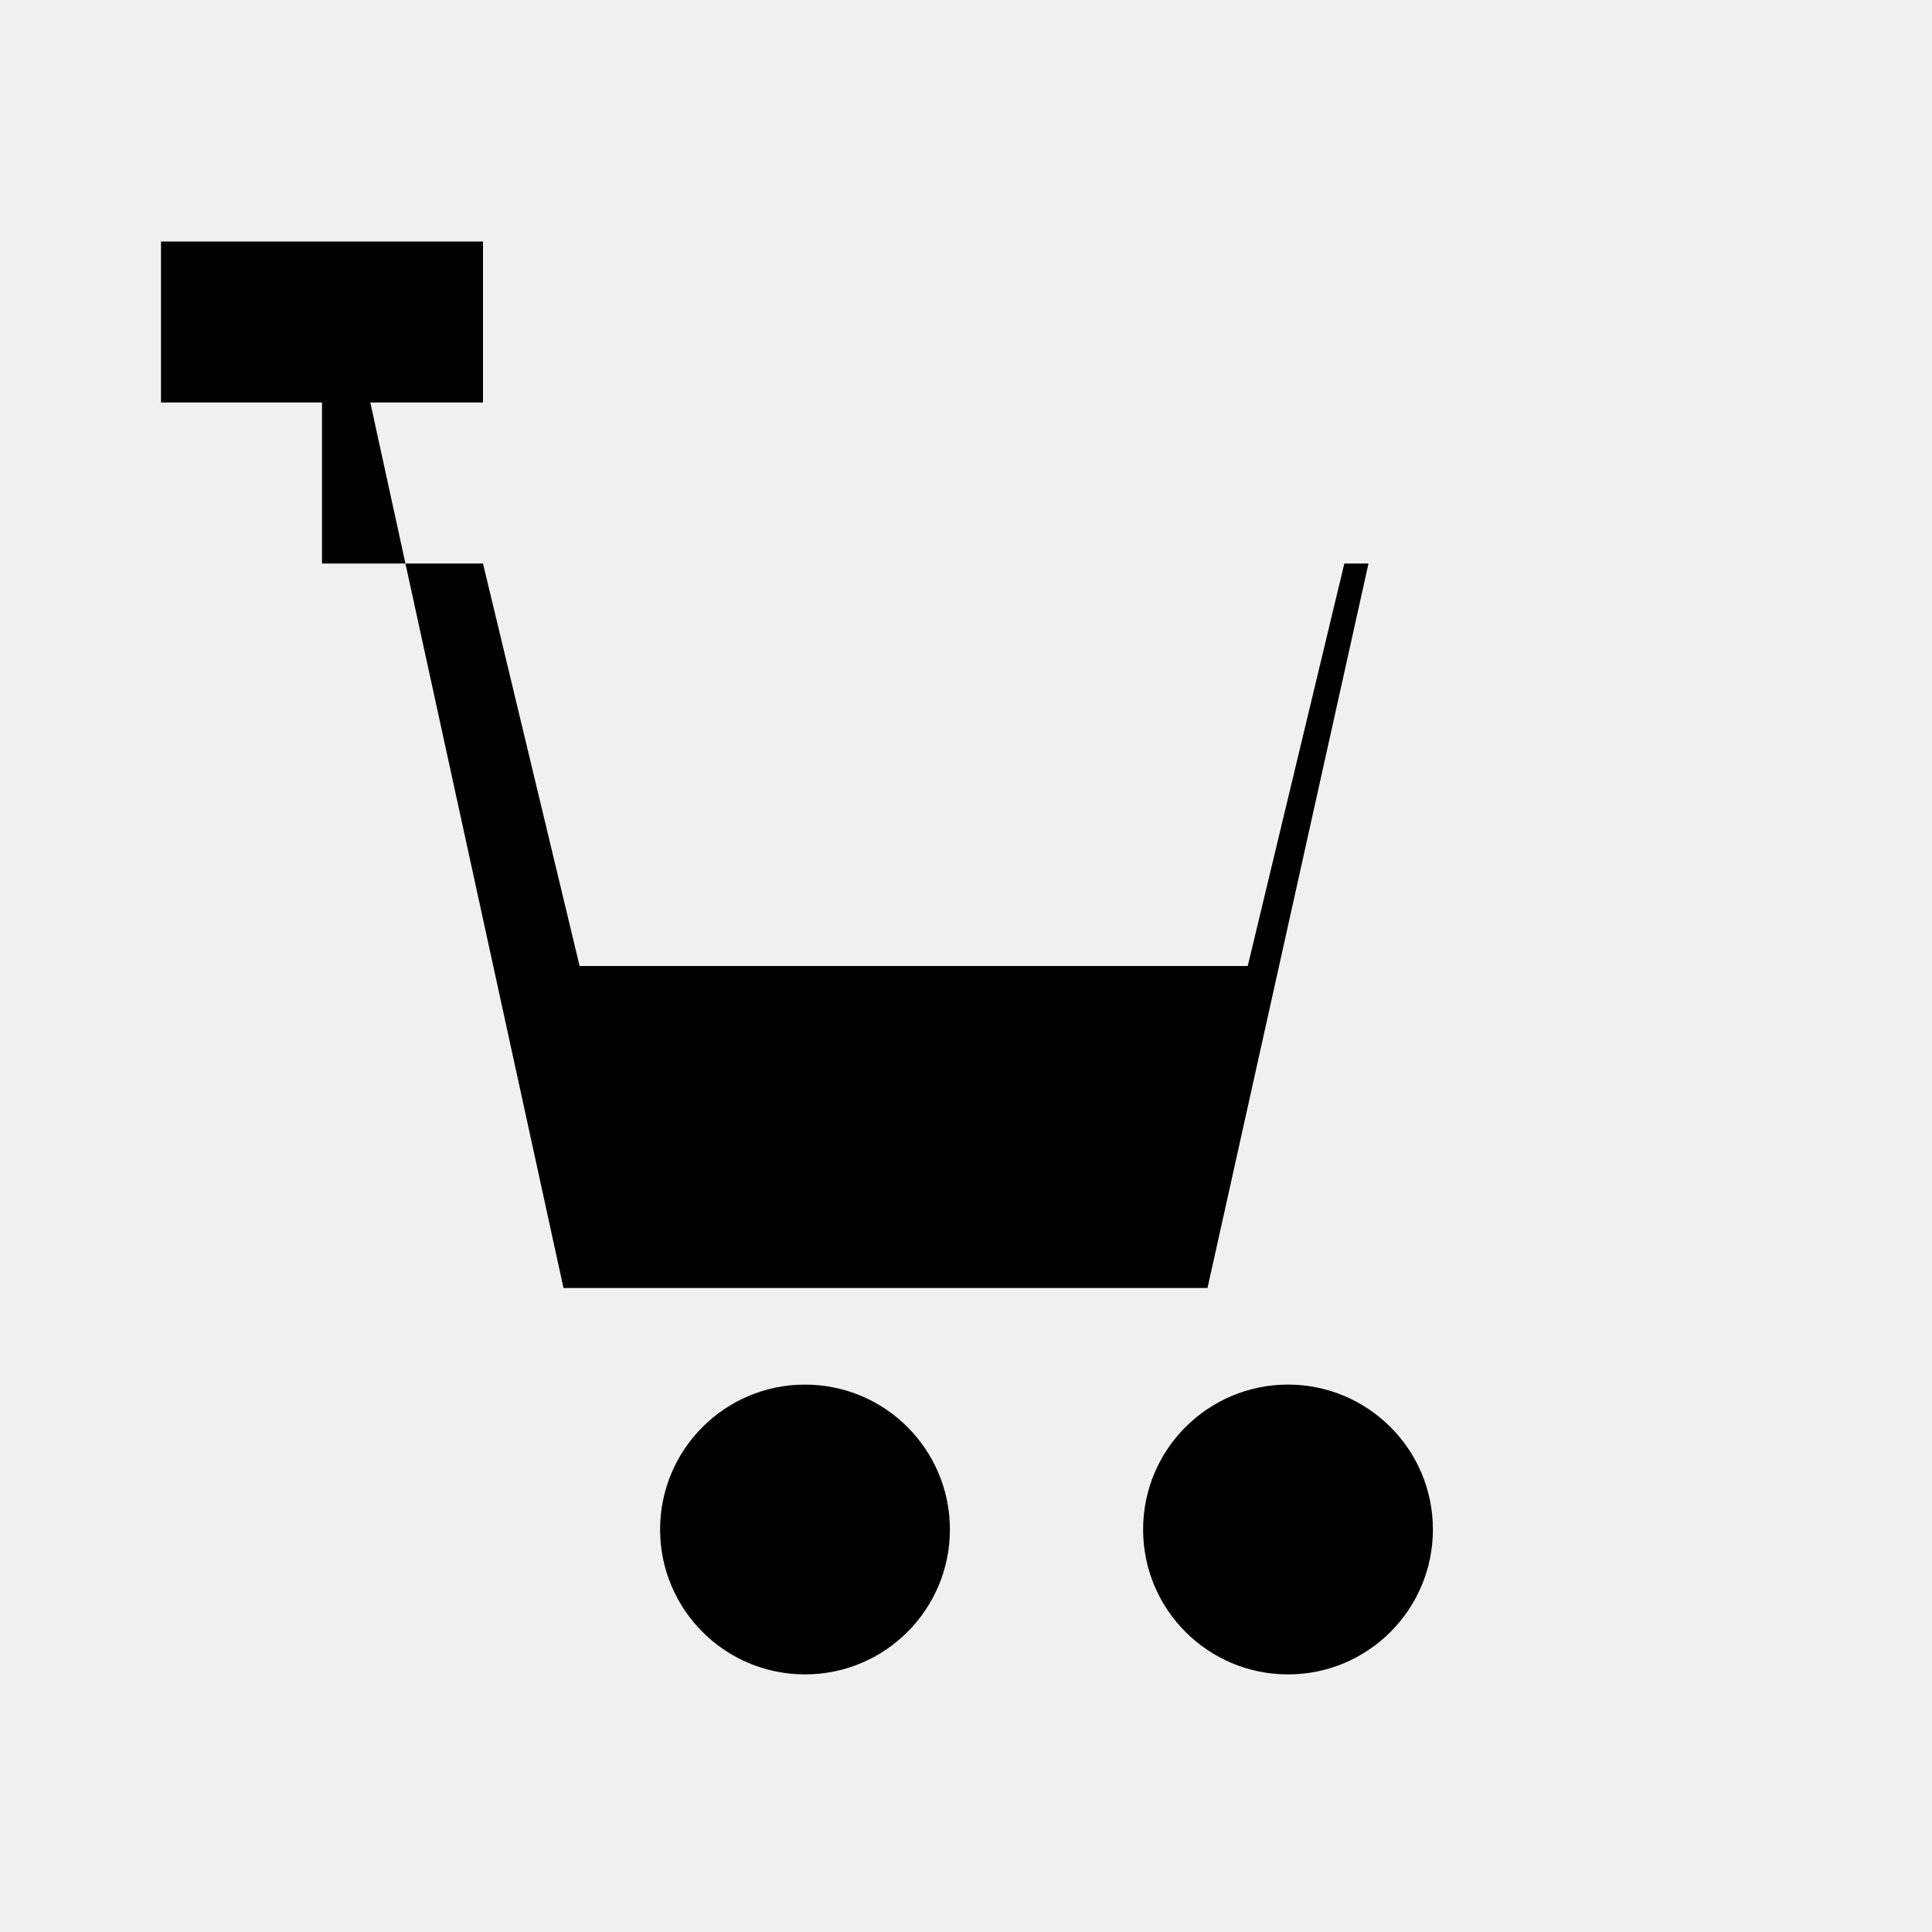
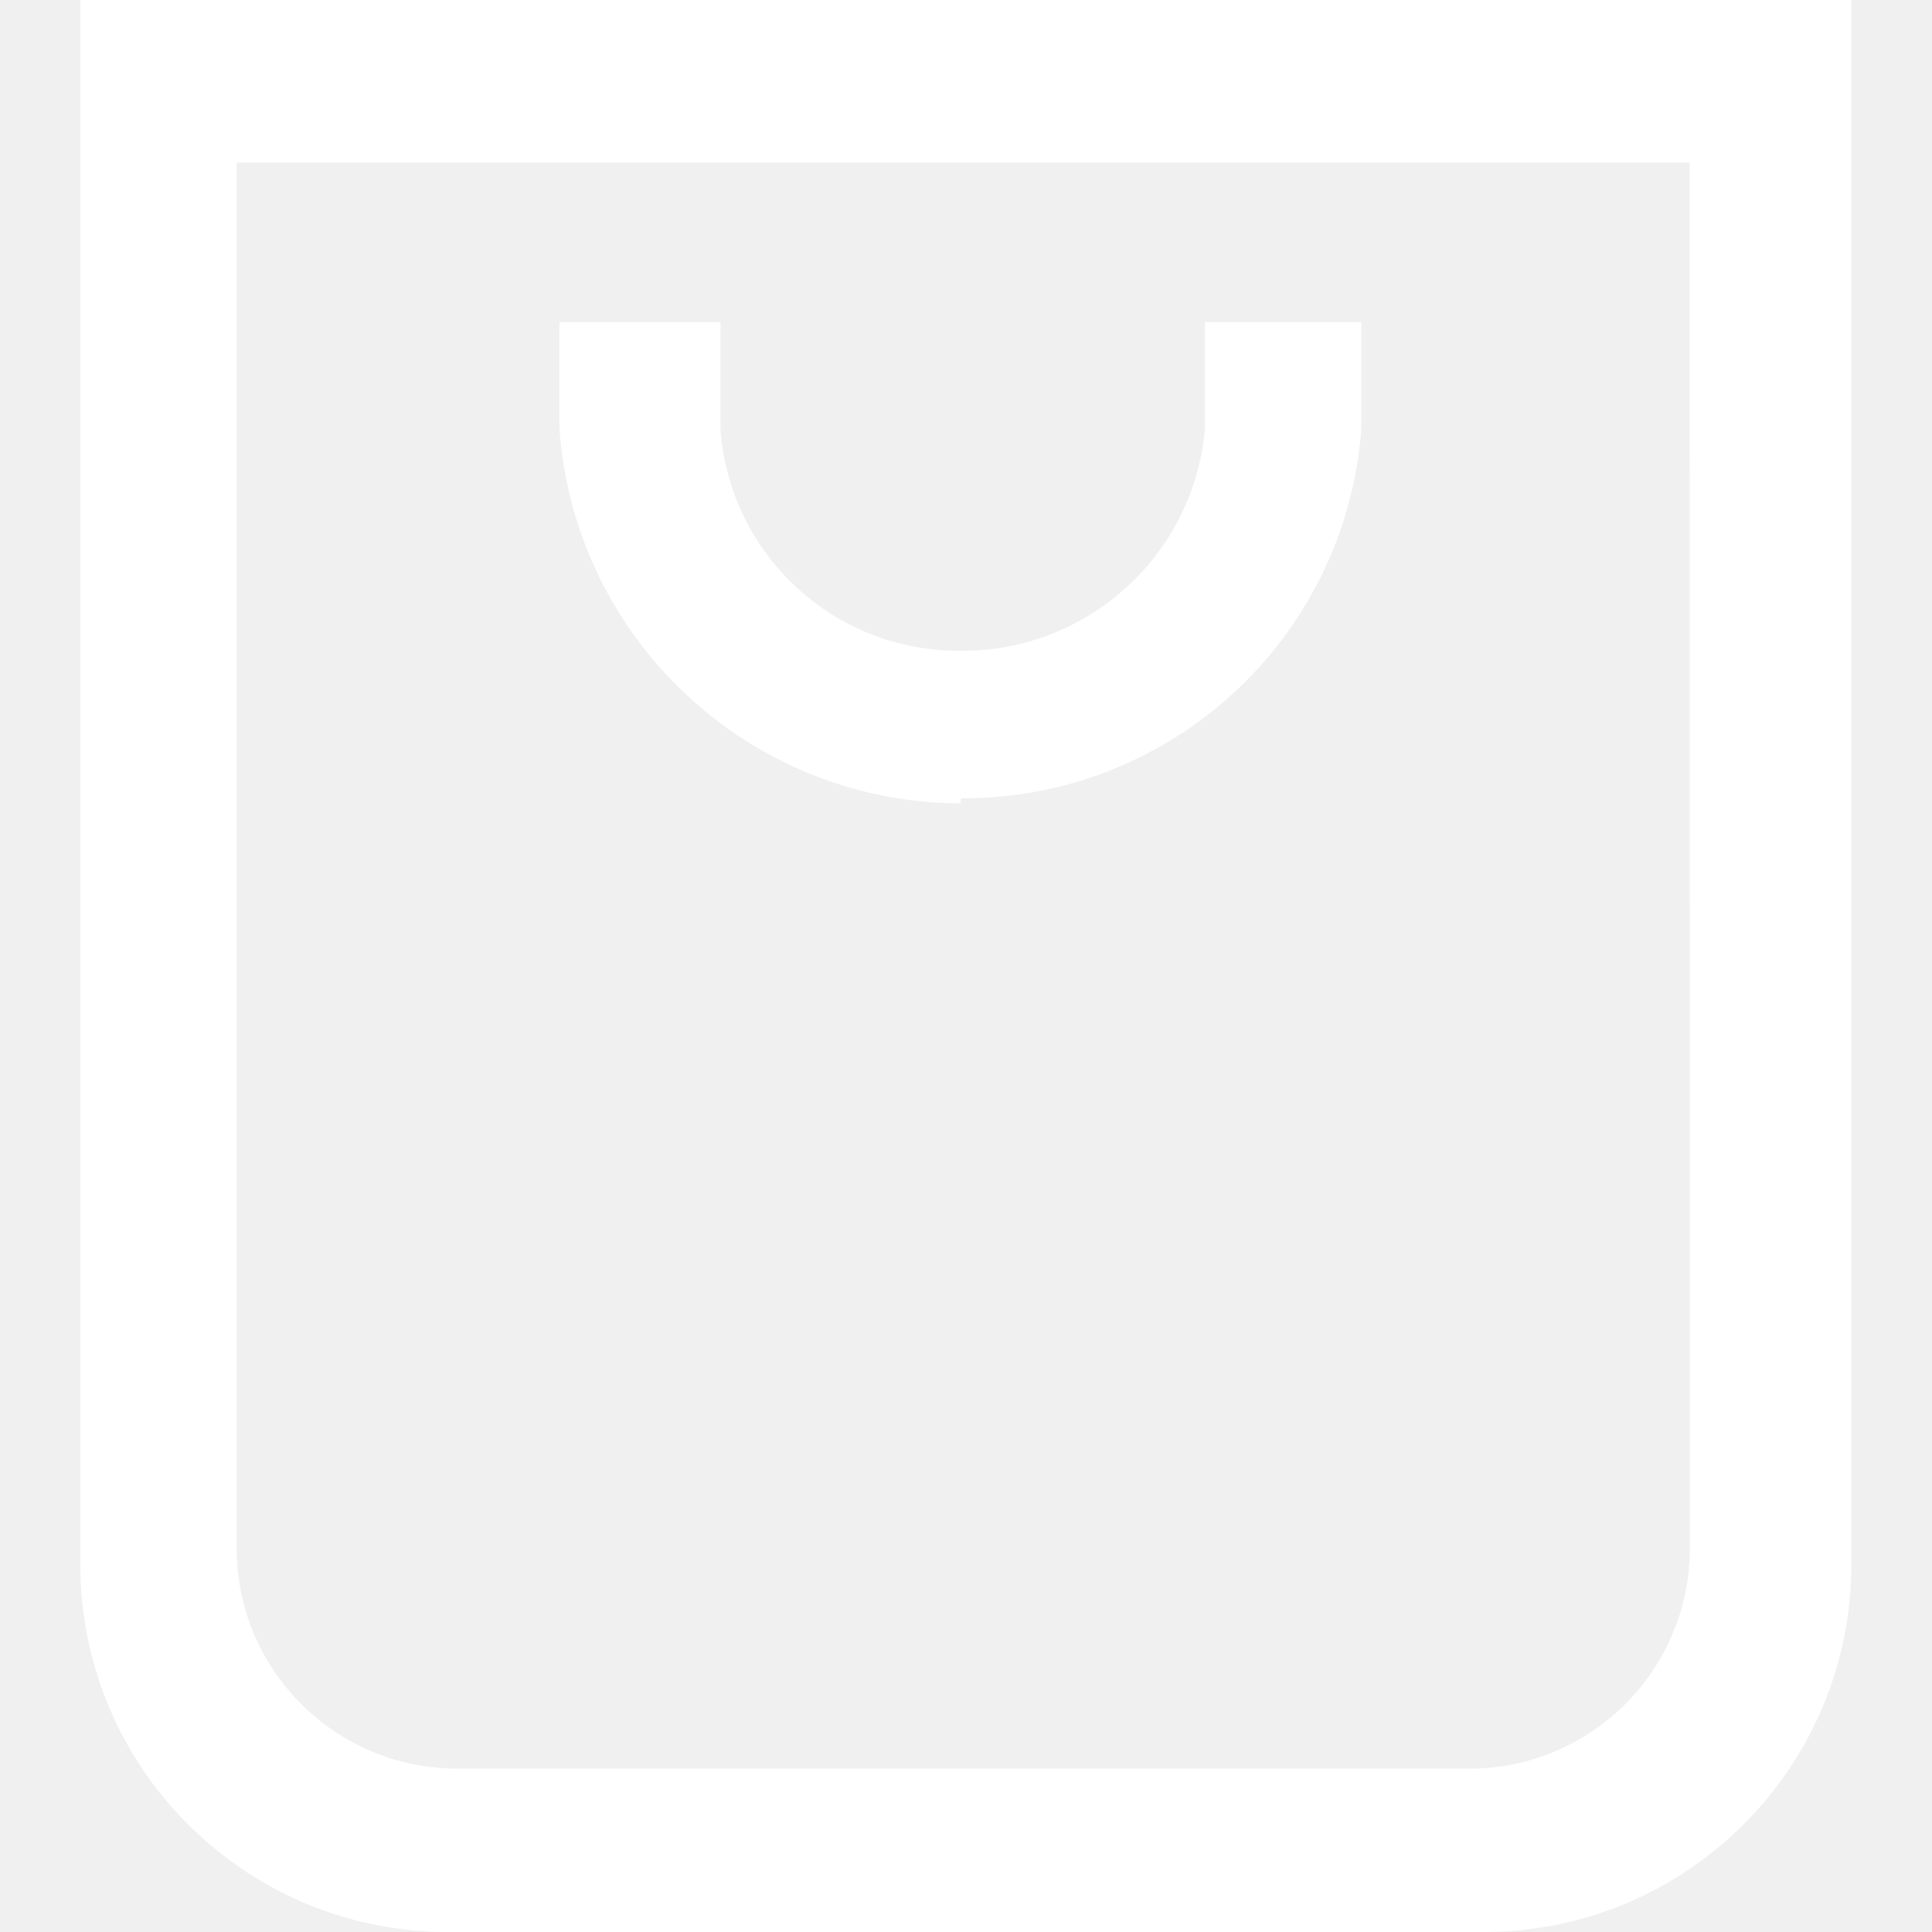
- <svg xmlns="http://www.w3.org/2000/svg" viewBox="0 0 24 24" width="512" height="512">
-   <path d="M2 3h4v2H4v2h13l-2 9H7L4.6 5H2V3zm4 4l1.2 5h8.3l1.2-5H6z" />
-   <circle cx="10" cy="19" r="1.8" />
-   <circle cx="16" cy="19" r="1.8" />
+ <svg xmlns="http://www.w3.org/2000/svg" width="24" height="24" viewBox="-0.5 0 12 12">
+   <path id="Path_3" data-name="Path 3" d="M130.7,837h-6.454a2.283,2.283,0,0,1-2.273-2.292V825h11v9.708A2.284,2.284,0,0,1,130.7,837Zm1.269-10.99h-9.025v8.6a1.369,1.369,0,0,0,1.363,1.375h6.3a1.369,1.369,0,0,0,1.363-1.375Zm-4.528,3.948v.032a2.506,2.506,0,0,1-2.492-2.323V827h1v.667a1.482,1.482,0,0,0,1.489,1.375,1.511,1.511,0,0,0,1.52-1.375V827h.971v.667A2.477,2.477,0,0,1,127.442,829.958Z" transform="translate(-121.974 -825)" fill="#fff" />
</svg>
